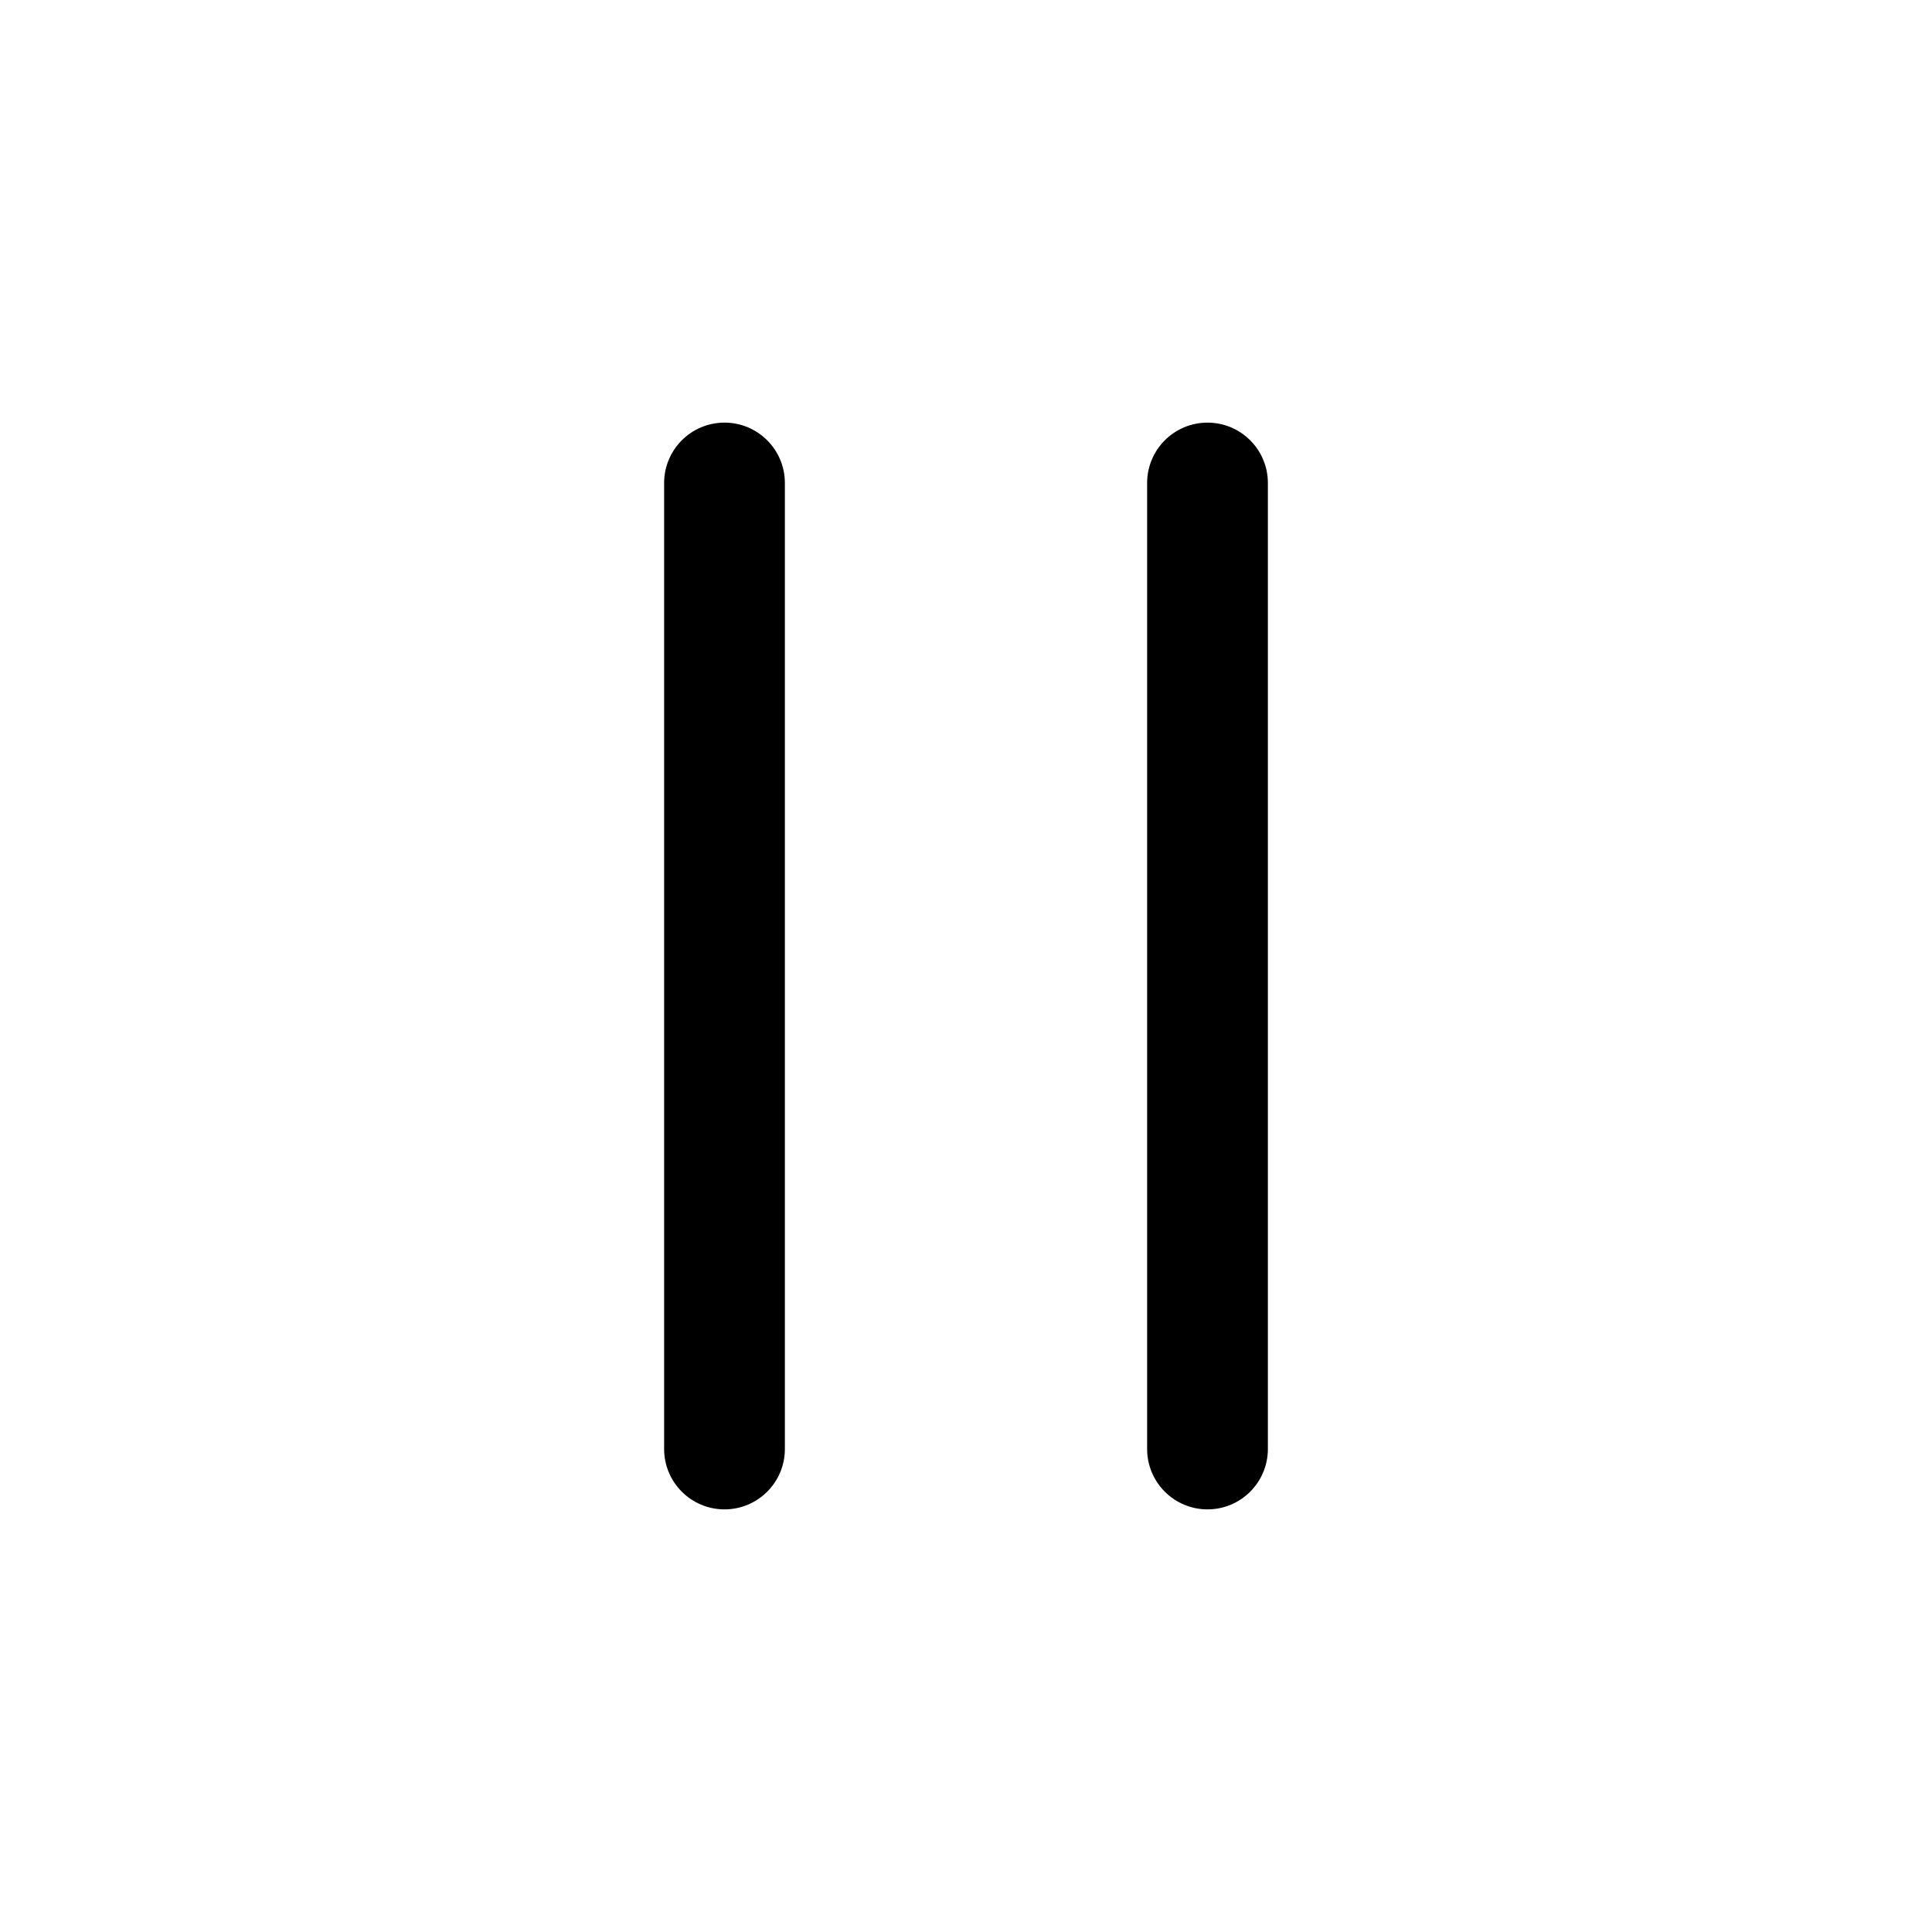
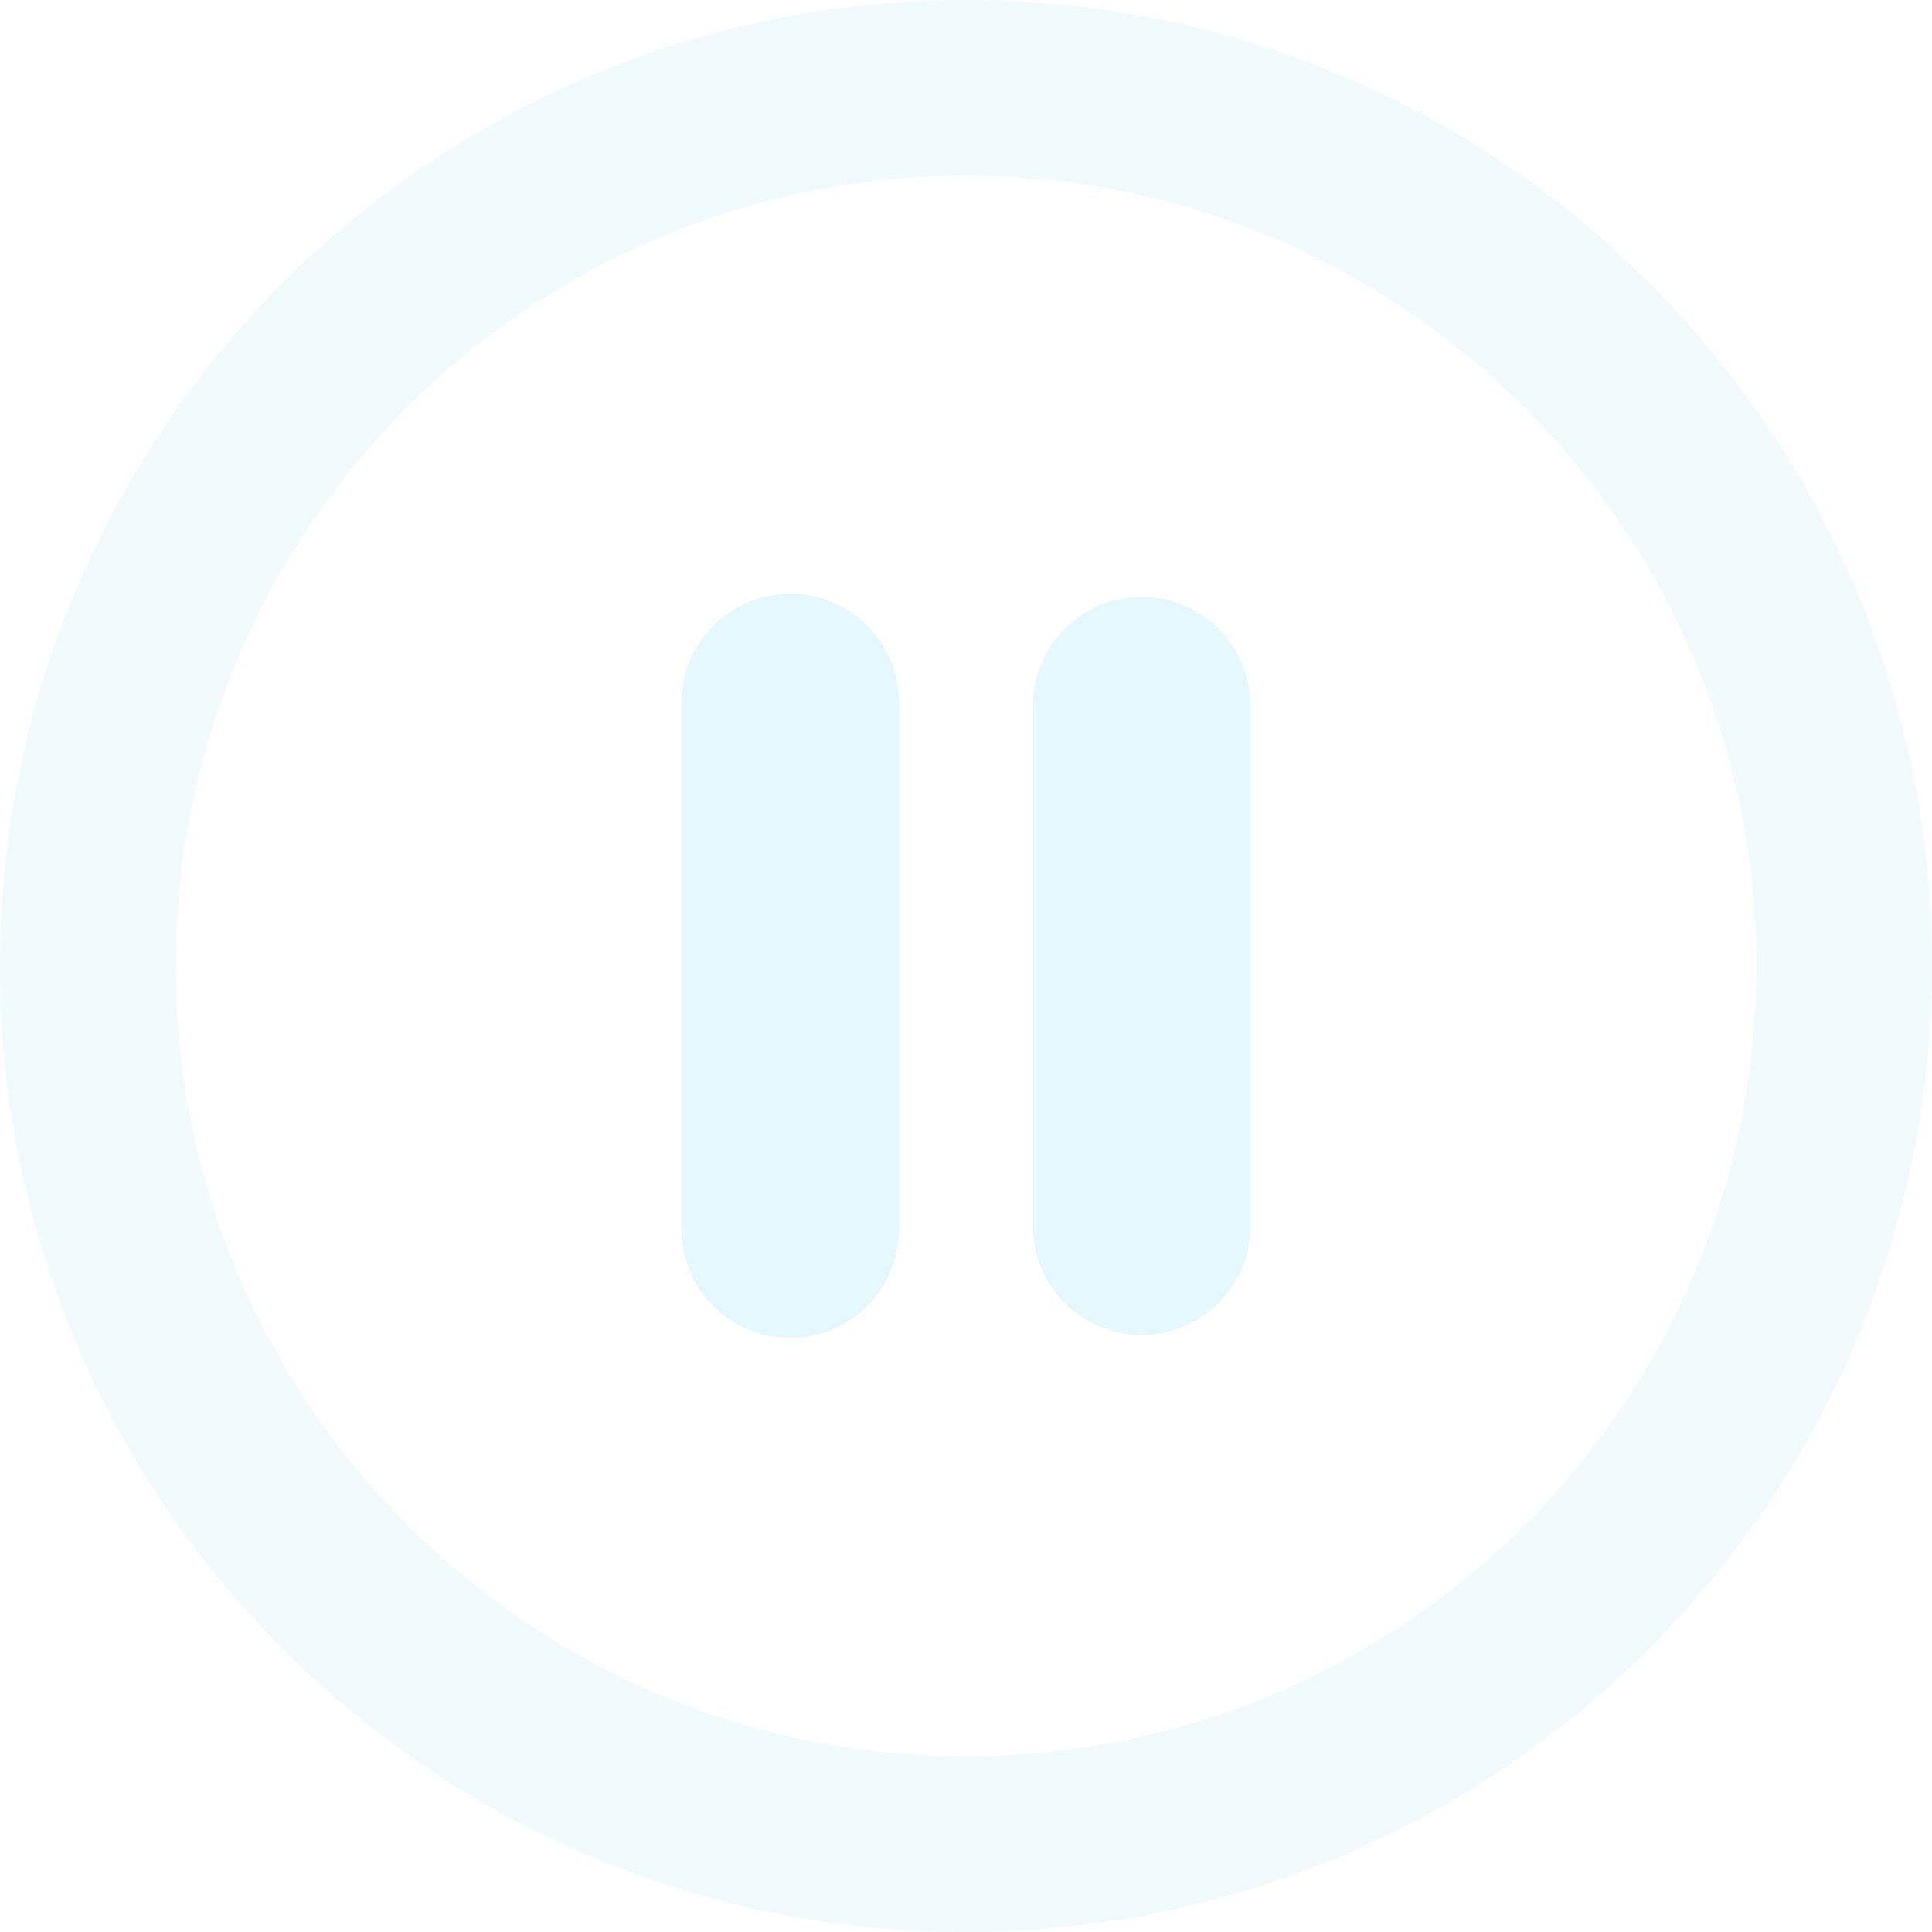
- <svg xmlns="http://www.w3.org/2000/svg" width="1em" height="1em" viewBox="0 0 16 16" fill="currentColor" class="bi bi-pause pauseicon">
-   <path fill-rule="evenodd" d="M6 3.5a.5.5 0 0 1 .5.5v8a.5.5 0 0 1-1 0V4a.5.5 0 0 1 .5-.5zm4 0a.5.5 0 0 1 .5.5v8a.5.5 0 0 1-1 0V4a.5.5 0 0 1 .5-.5z" />
+ <svg xmlns="http://www.w3.org/2000/svg" width="22" height="22" viewBox="0 0 22 22">
+   <defs>
+     <style>.a,.c{fill:#e1f6ff;}.a{opacity:0.5;}.b{opacity:0.85;}</style>
+   </defs>
+   <path class="a" d="M11,22A11,11,0,1,1,22,11,11.012,11.012,0,0,1,11,22ZM11,2a9,9,0,1,0,9,9A9.01,9.01,0,0,0,11,2Z" />
+   <g class="b">
+     <path class="c" d="M10.236,7.999v6a1.237,1.237,0,0,1-2.474,0v-6a1.237,1.237,0,0,1,2.474,0Z" />
+     <path class="c" d="M14.237,7.999v6a1.237,1.237,0,0,1-2.473,0v-6a1.237,1.237,0,0,1,2.473,0Z" />
+   </g>
</svg>
